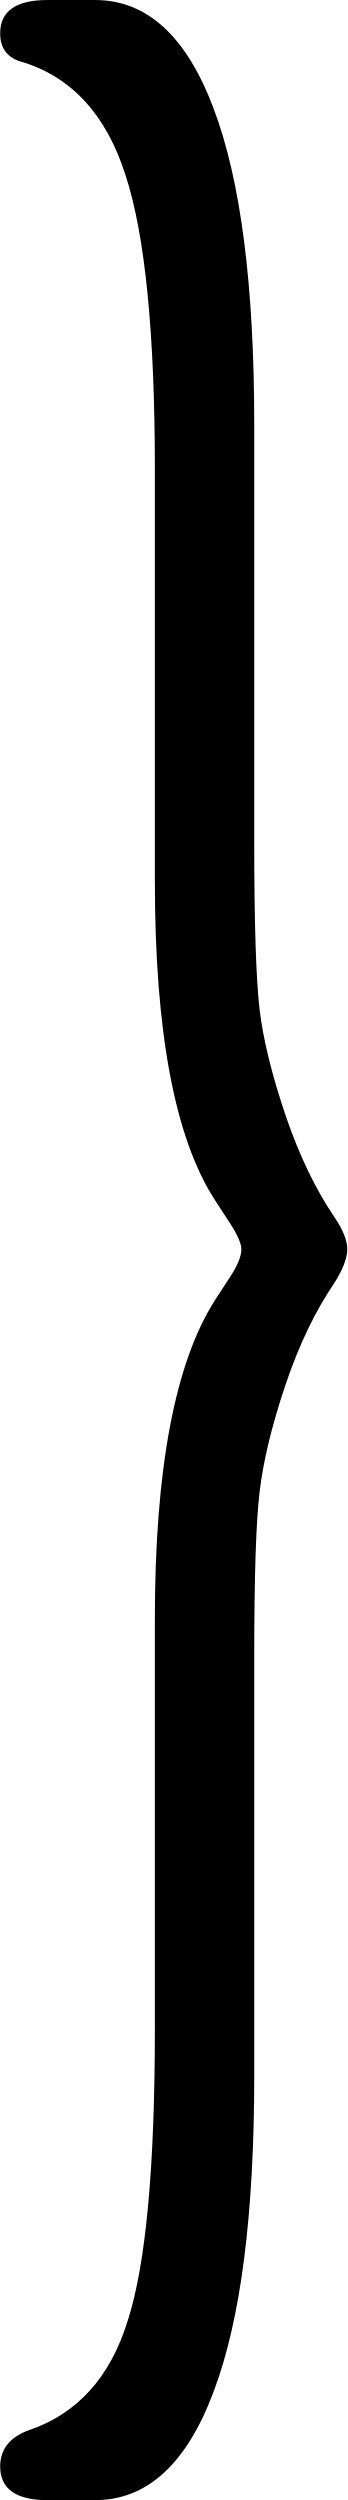
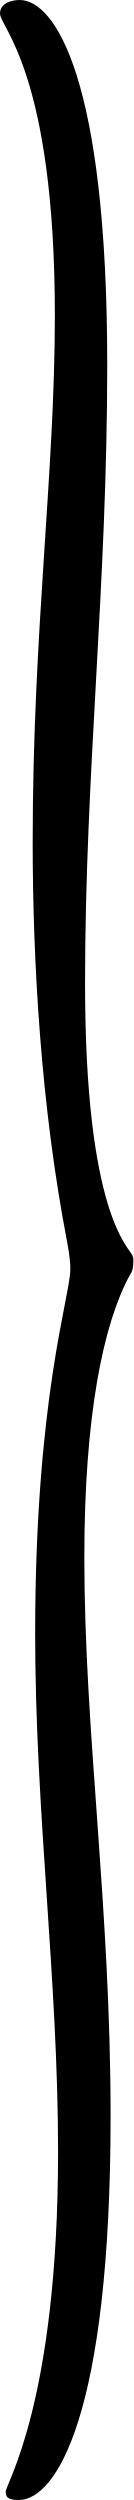
- <svg xmlns="http://www.w3.org/2000/svg" preserveAspectRatio="none" version="1.1" viewBox="0 0 2.183 15.723">
-   <path d="m0.974 5.542v-2.589q0-1.285-0.184-1.85-0.18-0.565-0.643-0.711-0.146-0.036-0.146-0.182 0-0.21 0.298-0.21h0.298q0.491 0 0.747 0.684 0.255 0.674 0.255 1.987v2.634q0 0.747 0.033 1.039 0.033 0.283 0.165 0.674 0.128 0.374 0.307 0.638 0.08 0.118 0.08 0.201 0 0.082-0.08 0.21-0.18 0.264-0.307 0.638-0.132 0.392-0.165 0.684-0.033 0.283-0.033 1.021v2.643q0 1.312-0.255 1.987-0.255 0.684-0.747 0.684h-0.298q-0.302 0-0.298-0.219 0.005-0.155 0.175-0.219 0.463-0.155 0.628-0.693 0.17-0.529 0.17-1.832v-2.579q0-1.413 0.378-2.005l0.095-0.146q0.071-0.109 0.071-0.173 0-0.055-0.071-0.164l-0.095-0.146q-0.378-0.583-0.378-2.005z" stroke-width=".72" />
+ <svg xmlns="http://www.w3.org/2000/svg" preserveAspectRatio="none" version="1.1" viewBox="0 0 .915 17.136">
+   <g stroke-width=".548">
+     <path d="m0.735 2.501c0-1.96-0.359-2.501-0.6-2.501-0.051 0-0.135 0.019-0.135 0.093 0 0.093 0.376 0.411 0.376 2.072 0 1.083-0.152 2.165-0.152 3.603 0 0.821 0.056 1.811 0.236 2.744 0.006 0.037 0.022 0.112 0.022 0.187 0 0.187-0.241 0.877-0.241 2.501 0 1.213 0.157 2.371 0.157 3.547 0 1.717-0.359 2.277-0.359 2.333 0 0.037 0.017 0.056 0.09 0.056 0.253 0 0.629-0.579 0.629-2.632 0-1.437-0.18-2.632-0.18-3.827 0-0.971 0.129-1.605 0.314-1.941 0.017-0.019 0.022-0.056 0.022-0.093 0-0.019 0-0.019-0.006-0.037-0.022-0.056-0.325-0.28-0.325-1.867 0-1.437 0.152-2.725 0.152-4.237z" />
+   </g>
</svg>
